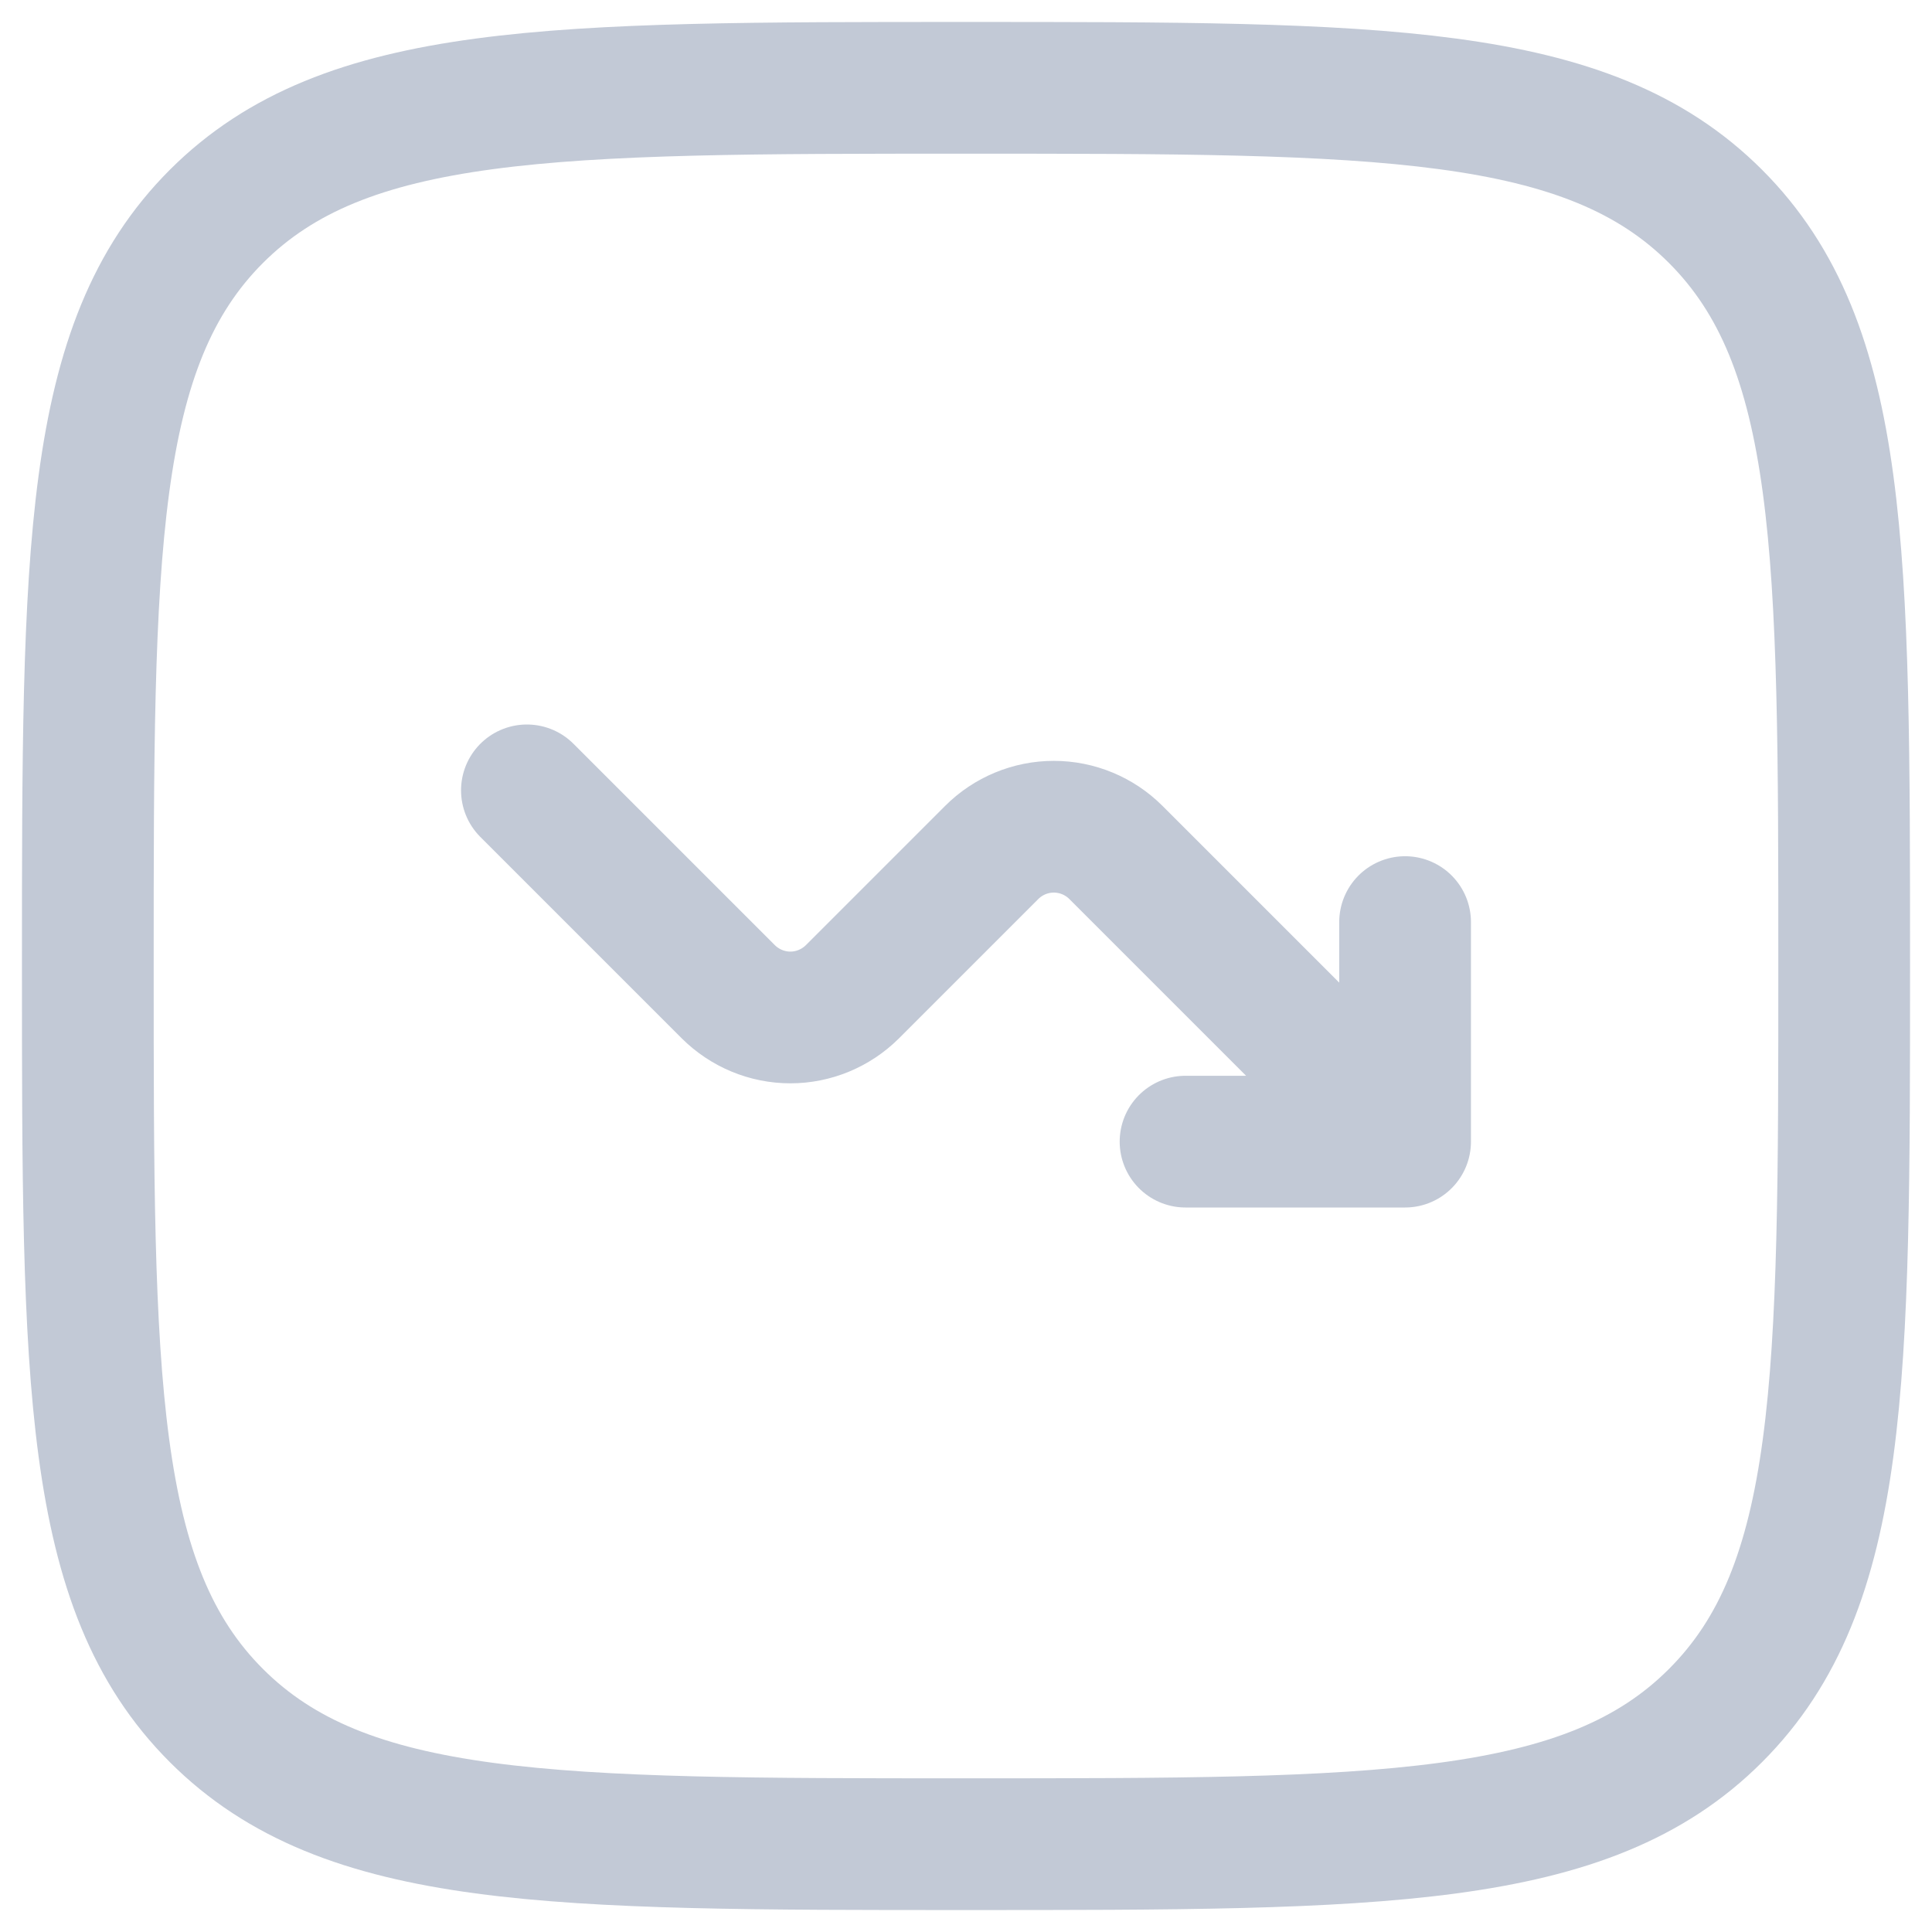
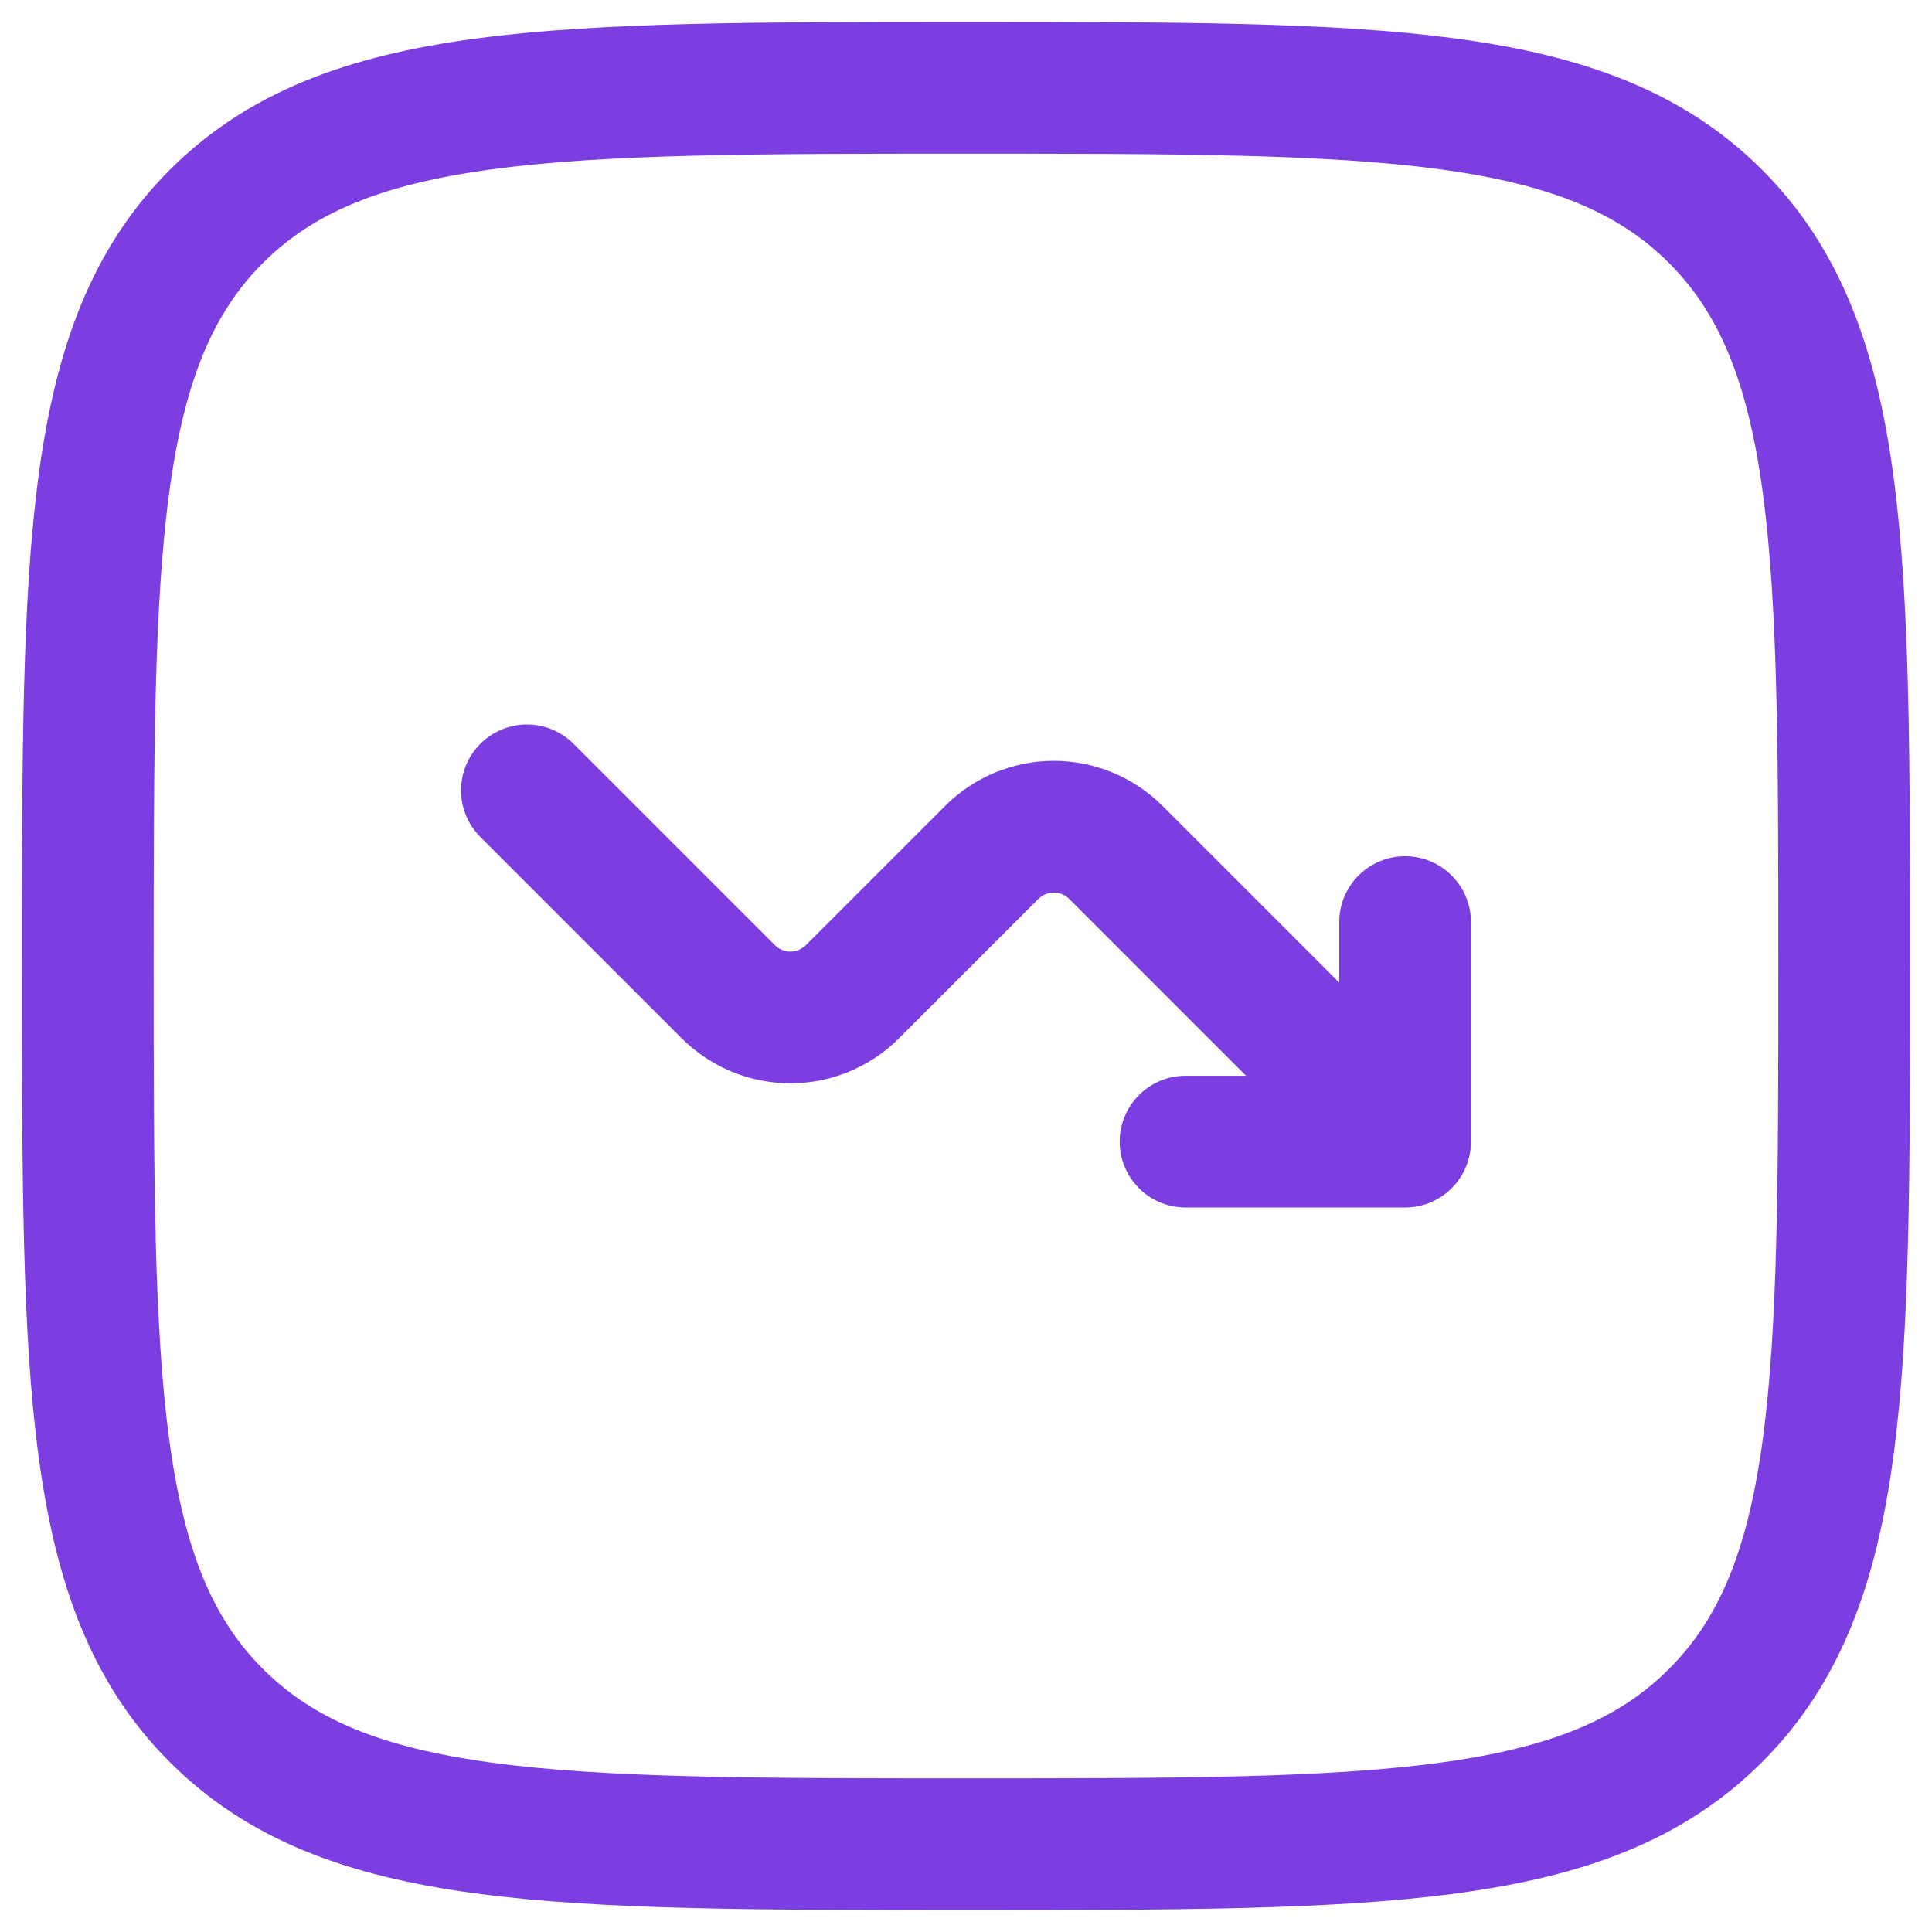
<svg xmlns="http://www.w3.org/2000/svg" width="22" height="22" viewBox="0 0 22 22" fill="none">
  <g id="despesas">
-     <path id="Vector" d="M1 11C1 6.286 1 3.929 2.464 2.464C3.93 1 6.286 1 11 1C15.714 1 18.071 1 19.535 2.464C21 3.93 21 6.286 21 11C21 15.714 21 18.071 19.535 19.535C18.072 21 15.714 21 11 21C6.286 21 3.929 21 2.464 19.535C1 18.072 1 15.714 1 11Z" stroke="hsl(220, 20%, 80%)" stroke-width="1.5" />
-     <path id="Vector_2" d="M6 9L8.293 11.293C8.481 11.48 8.735 11.586 9 11.586C9.265 11.586 9.519 11.48 9.707 11.293L11.293 9.707C11.48 9.52 11.735 9.414 12 9.414C12.265 9.414 12.52 9.52 12.707 9.707L16 13M16 13V10.5M16 13H13.5" stroke="hsl(220, 20%, 80%)" stroke-width="1.5" stroke-linecap="round" stroke-linejoin="round" />
+     <path id="Vector" d="M1 11C1 6.286 1 3.929 2.464 2.464C3.93 1 6.286 1 11 1C15.714 1 18.071 1 19.535 2.464C21 3.93 21 6.286 21 11C21 15.714 21 18.071 19.535 19.535C18.072 21 15.714 21 11 21C6.286 21 3.929 21 2.464 19.535C1 18.072 1 15.714 1 11Z" stroke="hsl(263, 72%, 56%)" stroke-width="1.5" />
+     <path id="Vector_2" d="M6 9L8.293 11.293C8.481 11.48 8.735 11.586 9 11.586C9.265 11.586 9.519 11.48 9.707 11.293L11.293 9.707C11.48 9.52 11.735 9.414 12 9.414C12.265 9.414 12.52 9.52 12.707 9.707L16 13M16 13V10.5M16 13H13.5" stroke="hsl(263, 72%, 56%)" stroke-width="1.5" stroke-linecap="round" stroke-linejoin="round" />
  </g>
</svg>
